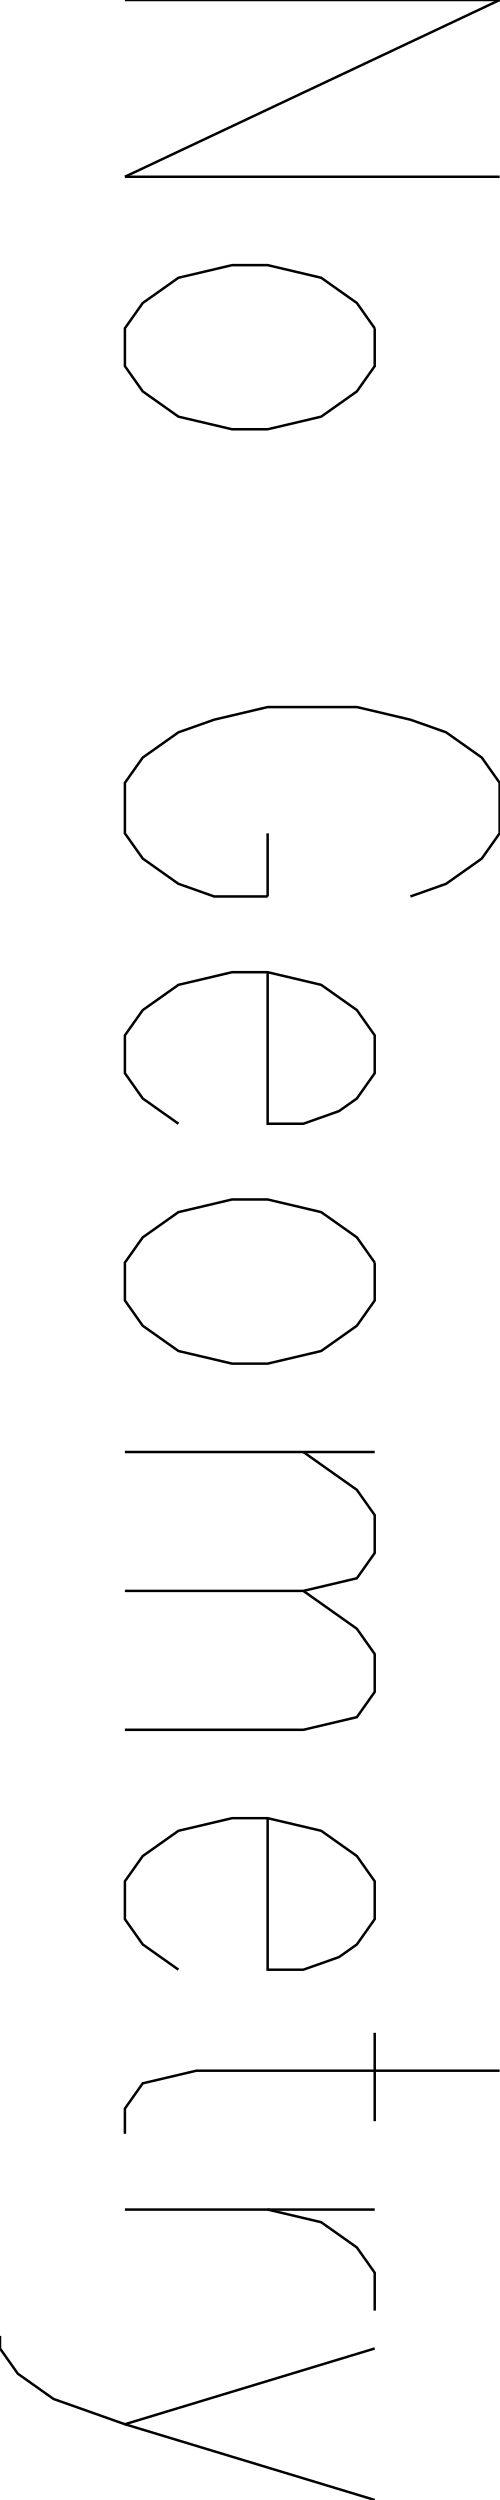
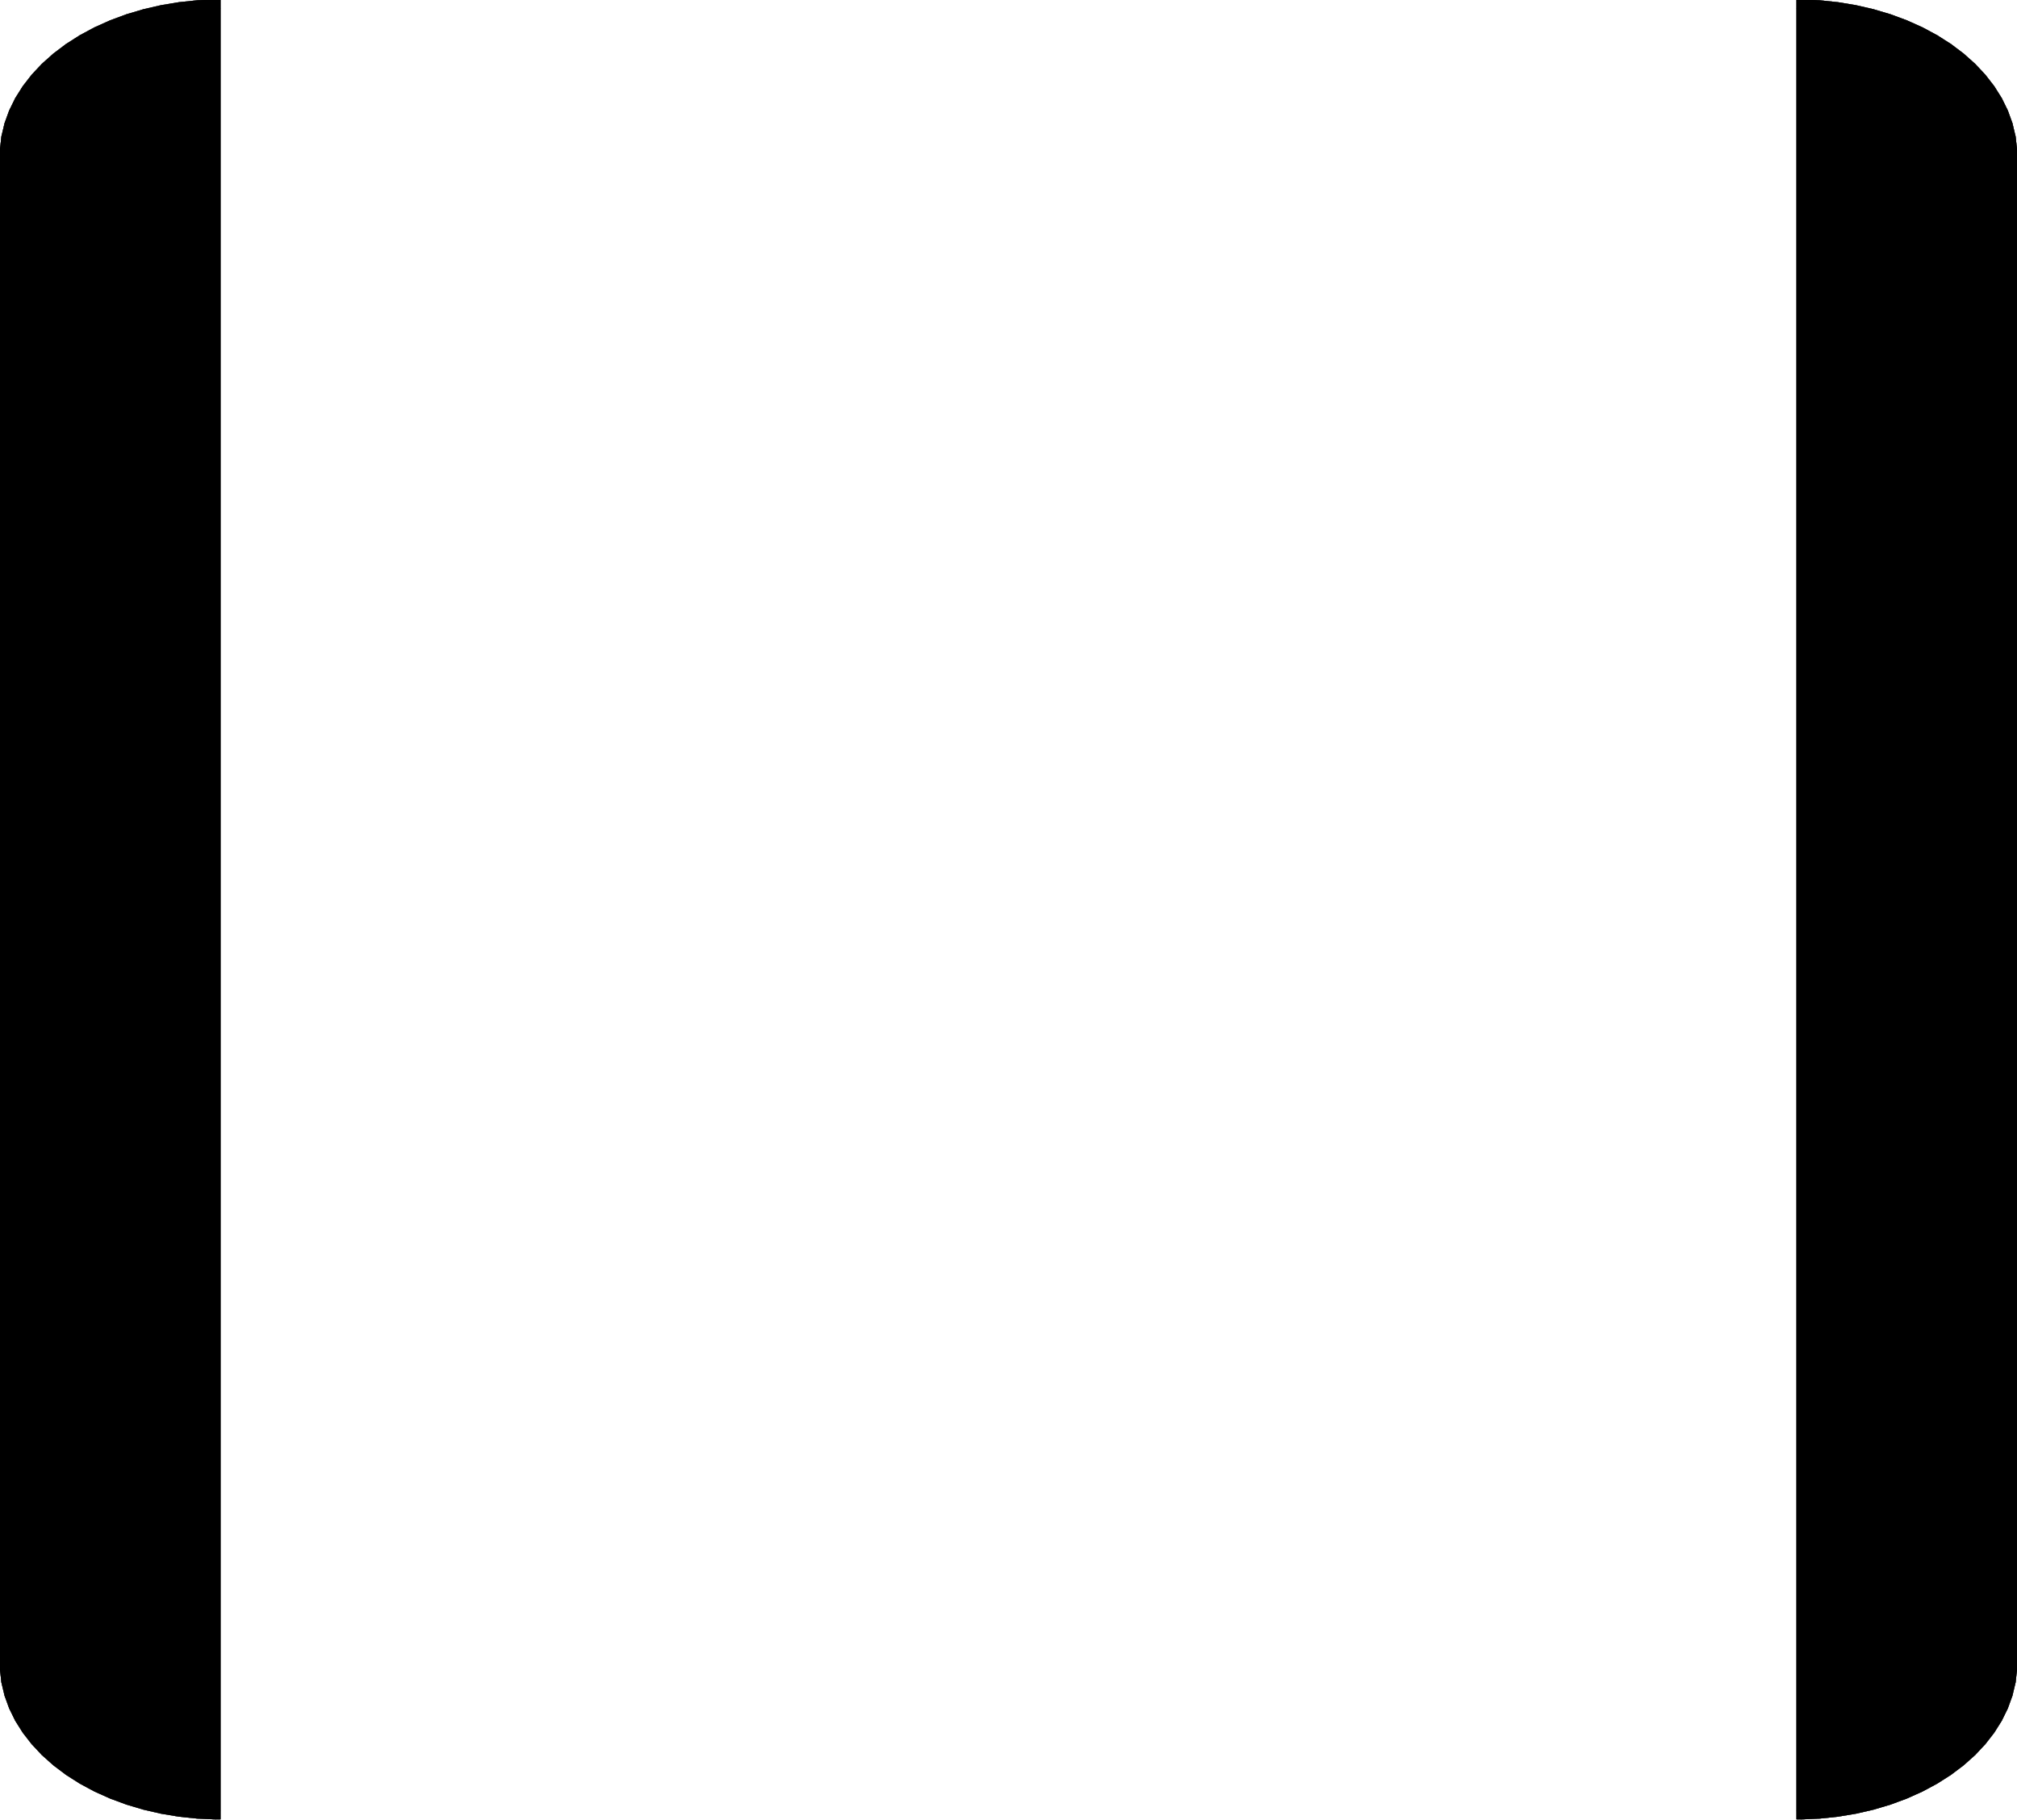
- <svg xmlns="http://www.w3.org/2000/svg" baseProfile="tiny" height="100.077mm" width="20mm" viewBox="-10 -50.038 20 100.077" version="1.1" stroke="black" stroke-width=".1" fill="none">
-   <path fill="none" stroke="#000000" d="M10 -50.038 L-5 -50.038" />
-   <path fill="none" stroke="#000000" d="M10 -50.038 L-5 -42.962" />
-   <path fill="none" stroke="#000000" d="M10 -42.962 L-5 -42.962" />
-   <path fill="none" stroke="#000000" d="" />
-   <path fill="none" stroke="#000000" d="M5 -36.897 L4.286 -37.908 L2.857 -38.919 L0.714 -39.424 L-0.714 -39.424 L-2.857 -38.919 L-4.286 -37.908 L-5 -36.897 L-5 -35.381 L-4.286 -34.37 L-2.857 -33.359 L-0.714 -32.854 L0.714 -32.854 L2.857 -33.359 L4.286 -34.37 L5 -35.381 L5 -36.897" />
-   <path fill="none" stroke="#000000" d="" />
-   <path fill="none" stroke="#000000" d="" />
-   <path fill="none" stroke="#000000" d="M6.429 -14.152 L7.857 -14.658 L9.286 -15.669 L10 -16.679 L10 -18.701 L9.286 -19.712 L7.857 -20.723 L6.429 -21.228 L4.286 -21.734 L0.714 -21.734 L-1.429 -21.228 L-2.857 -20.723 L-4.286 -19.712 L-5 -18.701 L-5 -16.679 L-4.286 -15.669 L-2.857 -14.658 L-1.429 -14.152 L0.714 -14.152" />
-   <path fill="none" stroke="#000000" d="M0.714 -16.679 L0.714 -14.152" />
-   <path fill="none" stroke="#000000" d="" />
-   <path fill="none" stroke="#000000" d="M0.714 -11.12 L0.714 -5.054 L2.143 -5.054 L3.571 -5.56 L4.286 -6.065 L5 -7.076 L5 -8.592 L4.286 -9.603 L2.857 -10.614 L0.714 -11.12 L-0.714 -11.12 L-2.857 -10.614 L-4.286 -9.603 L-5 -8.592 L-5 -7.076 L-4.286 -6.065 L-2.857 -5.054" />
-   <path fill="none" stroke="#000000" d="" />
-   <path fill="none" stroke="#000000" d="M5 0.505 L4.286 -0.505 L2.857 -1.516 L0.714 -2.022 L-0.714 -2.022 L-2.857 -1.516 L-4.286 -0.505 L-5 0.505 L-5 2.022 L-4.286 3.033 L-2.857 4.044 L-0.714 4.549 L0.714 4.549 L2.857 4.044 L4.286 3.033 L5 2.022 L5 0.505" />
-   <path fill="none" stroke="#000000" d="" />
-   <path fill="none" stroke="#000000" d="M5 8.087 L-5 8.087" />
-   <path fill="none" stroke="#000000" d="M2.143 8.087 L4.286 9.603 L5 10.614 L5 12.131 L4.286 13.141 L2.143 13.647 L-5 13.647" />
-   <path fill="none" stroke="#000000" d="M2.143 13.647 L4.286 15.163 L5 16.174 L5 17.69 L4.286 18.701 L2.143 19.207 L-5 19.207" />
-   <path fill="none" stroke="#000000" d="" />
-   <path fill="none" stroke="#000000" d="M0.714 22.745 L0.714 28.81 L2.143 28.81 L3.571 28.305 L4.286 27.799 L5 26.788 L5 25.272 L4.286 24.261 L2.857 23.25 L0.714 22.745 L-0.714 22.745 L-2.857 23.25 L-4.286 24.261 L-5 25.272 L-5 26.788 L-4.286 27.799 L-2.857 28.81" />
-   <path fill="none" stroke="#000000" d="" />
-   <path fill="none" stroke="#000000" d="M10 32.854 L-2.143 32.854 L-4.286 33.359 L-5 34.37 L-5 35.381" />
-   <path fill="none" stroke="#000000" d="M5 31.337 L5 34.875" />
-   <path fill="none" stroke="#000000" d="" />
-   <path fill="none" stroke="#000000" d="M5 38.413 L-5 38.413" />
-   <path fill="none" stroke="#000000" d="M0.714 38.413 L2.857 38.919 L4.286 39.93 L5 40.941 L5 42.457" />
-   <path fill="none" stroke="#000000" d="" />
-   <path fill="none" stroke="#000000" d="M5 43.973 L-5 47.006" />
-   <path fill="none" stroke="#000000" d="M5 50.038 L-5 47.006 L-7.857 45.995 L-9.286 44.984 L-10 43.973 L-10 43.468" />
-   <path fill="none" stroke="#000000" d="" />
+ <svg xmlns="http://www.w3.org/2000/svg" baseProfile="tiny" height="1443.469mm" width="1599.693mm" viewBox="-799.846 -721.535 1599.693 1443.469" version="1.1" stroke="black" stroke-width=".1" fill="none">
+   <path fill="#000000" stroke="#000000" d="M625 -721.88 L625 -714.814 L628.665 -714.868 L628.665 -721.934 z" />
+   <path fill="#000000" stroke="#000000" d="M625 714.414 L625 721.48 L625 -714.814 L625 -721.88 z" />
+   <path fill="#000000" stroke="#000000" d="M628.665 714.469 L628.665 721.535 L625 721.48 L625 714.414 z" />
+   <path fill="#000000" stroke="#000000" d="M643.292 713.817 L643.292 720.883 L628.665 721.535 L628.665 714.469 z" />
+   <path fill="#000000" stroke="#000000" d="M657.792 712.302 L657.792 719.368 L643.292 720.883 L643.292 713.817 z" />
+   <path fill="#000000" stroke="#000000" d="M672.061 709.934 L672.061 717 L657.792 719.368 L657.792 712.302 z" />
+   <path fill="#000000" stroke="#000000" d="M686 706.729 L686 713.795 L672.061 717 L672.061 709.934 z" />
+   <path fill="#000000" stroke="#000000" d="M699.511 702.71 L699.511 709.776 L686 713.795 L686 706.729 z" />
+   <path fill="#000000" stroke="#000000" d="M712.5 697.905 L712.5 704.971 L699.511 709.776 L699.511 702.71 z" />
+   <path fill="#000000" stroke="#000000" d="M724.875 692.348 L724.875 699.414 L712.5 704.971 L712.5 697.905 z" />
+   <path fill="#000000" stroke="#000000" d="M736.549 686.078 L736.549 693.144 L724.875 699.414 L724.875 692.348 z" />
+   <path fill="#000000" stroke="#000000" d="M747.441 679.138 L747.441 686.204 L736.549 693.144 L736.549 686.078 z" />
+   <path fill="#000000" stroke="#000000" d="M757.474 671.578 L757.474 678.644 L747.441 686.204 L747.441 679.138 z" />
+   <path fill="#000000" stroke="#000000" d="M766.578 663.45 L766.578 670.516 L757.474 678.644 L757.474 671.578 z" />
+   <path fill="#000000" stroke="#000000" d="M774.689 654.812 L774.689 661.878 L766.578 670.516 L766.578 663.45 z" />
+   <path fill="#000000" stroke="#000000" d="M781.75 645.724 L781.75 652.79 L774.689 661.878 L774.689 654.812 z" />
+   <path fill="#000000" stroke="#000000" d="M787.711 636.249 L787.711 643.315 L781.75 652.79 L781.75 645.724 z" />
+   <path fill="#000000" stroke="#000000" d="M792.531 626.455 L792.531 633.521 L787.711 643.315 L787.711 636.249 z" />
+   <path fill="#000000" stroke="#000000" d="M796.176 616.41 L796.176 623.475 L792.531 633.521 L792.531 626.455 z" />
+   <path fill="#000000" stroke="#000000" d="M798.62 606.184 L798.62 613.25 L796.176 623.475 L796.176 616.41 z" />
+   <path fill="#000000" stroke="#000000" d="M799.846 595.849 L799.846 602.915 L798.62 613.25 L798.62 606.184 z" />
+   <path fill="#000000" stroke="#000000" d="M799.846 -603.314 L799.846 -596.248 L799.846 602.915 L799.846 595.849 z" />
+   <path fill="#000000" stroke="#000000" d="M798.62 -613.649 L798.62 -606.583 L799.846 -596.248 L799.846 -603.314 z" />
+   <path fill="#000000" stroke="#000000" d="M796.176 -623.875 L796.176 -616.809 L798.62 -606.583 L798.62 -613.649 z" />
+   <path fill="#000000" stroke="#000000" d="M792.531 -633.92 L792.531 -626.854 L796.176 -616.809 L796.176 -623.875 z" />
+   <path fill="#000000" stroke="#000000" d="M787.711 -643.714 L787.711 -636.648 L792.531 -626.854 L792.531 -633.92 z" />
+   <path fill="#000000" stroke="#000000" d="M781.75 -653.189 L781.75 -646.123 L787.711 -636.648 L787.711 -643.714 z" />
+   <path fill="#000000" stroke="#000000" d="M774.689 -662.277 L774.689 -655.211 L781.75 -646.123 L781.75 -653.189 z" />
+   <path fill="#000000" stroke="#000000" d="M766.578 -670.916 L766.578 -663.85 L774.689 -655.211 L774.689 -662.277 z" />
+   <path fill="#000000" stroke="#000000" d="M757.474 -679.043 L757.474 -671.977 L766.578 -663.85 L766.578 -670.916 z" />
+   <path fill="#000000" stroke="#000000" d="M747.441 -686.604 L747.441 -679.538 L757.474 -671.977 L757.474 -679.043 z" />
+   <path fill="#000000" stroke="#000000" d="M736.549 -693.543 L736.549 -686.477 L747.441 -679.538 L747.441 -686.604 z" />
+   <path fill="#000000" stroke="#000000" d="M724.875 -699.814 L724.875 -692.748 L736.549 -686.477 L736.549 -693.543 z" />
+   <path fill="#000000" stroke="#000000" d="M712.5 -705.371 L712.5 -698.305 L724.875 -692.748 L724.875 -699.814 z" />
+   <path fill="#000000" stroke="#000000" d="M699.511 -710.176 L699.511 -703.11 L712.5 -698.305 L712.5 -705.371 z" />
+   <path fill="#000000" stroke="#000000" d="M686 -714.195 L686 -707.129 L699.511 -703.11 L699.511 -710.176 z" />
+   <path fill="#000000" stroke="#000000" d="M672.061 -717.399 L672.061 -710.333 L686 -707.129 L686 -714.195 z" />
+   <path fill="#000000" stroke="#000000" d="M657.792 -719.768 L657.792 -712.702 L672.061 -710.333 L672.061 -717.399 z" />
+   <path fill="#000000" stroke="#000000" d="M643.292 -721.283 L643.292 -714.217 L657.792 -712.702 L657.792 -719.768 z" />
+   <path fill="#000000" stroke="#000000" d="M628.665 -721.934 L628.665 -714.868 L643.292 -714.217 L643.292 -721.283 z" />
+   <path fill="#000000" stroke="#000000" d="M625 -721.88 L628.665 -721.934 L643.292 -721.283 L657.792 -719.768 L672.061 -717.399 L686 -714.195 L699.511 -710.176 L712.5 -705.371 L724.875 -699.814 L736.549 -693.543 L747.441 -686.604 L757.474 -679.043 L766.578 -670.916 L774.689 -662.277 L781.75 -653.189 L787.711 -643.714 L792.531 -633.92 L796.176 -623.875 L798.62 -613.649 L799.846 -603.314 L799.846 595.849 L798.62 606.184 L796.176 616.41 L792.531 626.455 L787.711 636.249 L781.75 645.724 L774.689 654.812 L766.578 663.45 L757.474 671.578 L747.441 679.138 L736.549 686.078 L724.875 692.348 L712.5 697.905 L699.511 702.71 L686 706.729 L672.061 709.934 L657.792 712.302 L643.292 713.817 L628.665 714.469 L625 714.414 z" />
+   <path fill="#000000" stroke="#000000" d="M625 -714.814 L625 721.48 L628.665 721.535 L643.292 720.883 L657.792 719.368 L672.061 717 L686 713.795 L699.511 709.776 L712.5 704.971 L724.875 699.414 L736.549 693.144 L747.441 686.204 L757.474 678.644 L766.578 670.516 L774.689 661.878 L781.75 652.79 L787.711 643.315 L792.531 633.521 L796.176 623.475 L798.62 613.25 L799.846 602.915 L799.846 -596.248 L798.62 -606.583 L796.176 -616.809 L792.531 -626.854 L787.711 -636.648 L781.75 -646.123 L774.689 -655.211 L766.578 -663.85 L757.474 -671.977 L747.441 -679.538 L736.549 -686.477 L724.875 -692.748 L712.5 -698.305 L699.511 -703.11 L686 -707.129 L672.061 -710.333 L657.792 -712.702 L643.292 -714.217 L628.665 -714.868 z" />
+   <path fill="#000000" stroke="#000000" d="M-625 714.414 L-625 721.48 L-628.665 721.535 L-628.665 714.469 z" />
+   <path fill="#000000" stroke="#000000" d="M-625 -721.88 L-625 -714.814 L-625 721.48 L-625 714.414 z" />
+   <path fill="#000000" stroke="#000000" d="M-628.665 -721.934 L-628.665 -714.868 L-625 -714.814 L-625 -721.88 z" />
+   <path fill="#000000" stroke="#000000" d="M-643.292 -721.283 L-643.292 -714.217 L-628.665 -714.868 L-628.665 -721.934 z" />
+   <path fill="#000000" stroke="#000000" d="M-657.792 -719.768 L-657.792 -712.702 L-643.292 -714.217 L-643.292 -721.283 z" />
+   <path fill="#000000" stroke="#000000" d="M-672.061 -717.399 L-672.061 -710.333 L-657.792 -712.702 L-657.792 -719.768 z" />
+   <path fill="#000000" stroke="#000000" d="M-686 -714.195 L-686 -707.129 L-672.061 -710.333 L-672.061 -717.399 z" />
+   <path fill="#000000" stroke="#000000" d="M-699.511 -710.176 L-699.511 -703.11 L-686 -707.129 L-686 -714.195 z" />
+   <path fill="#000000" stroke="#000000" d="M-712.5 -705.371 L-712.5 -698.305 L-699.511 -703.11 L-699.511 -710.176 z" />
+   <path fill="#000000" stroke="#000000" d="M-724.875 -699.814 L-724.875 -692.748 L-712.5 -698.305 L-712.5 -705.371 z" />
+   <path fill="#000000" stroke="#000000" d="M-736.549 -693.543 L-736.549 -686.477 L-724.875 -692.748 L-724.875 -699.814 z" />
+   <path fill="#000000" stroke="#000000" d="M-747.441 -686.604 L-747.441 -679.538 L-736.549 -686.477 L-736.549 -693.543 z" />
+   <path fill="#000000" stroke="#000000" d="M-757.474 -679.043 L-757.474 -671.977 L-747.441 -679.538 L-747.441 -686.604 z" />
+   <path fill="#000000" stroke="#000000" d="M-766.578 -670.916 L-766.578 -663.85 L-757.474 -671.977 L-757.474 -679.043 z" />
+   <path fill="#000000" stroke="#000000" d="M-774.689 -662.277 L-774.689 -655.211 L-766.578 -663.85 L-766.578 -670.916 z" />
+   <path fill="#000000" stroke="#000000" d="M-781.75 -653.189 L-781.75 -646.123 L-774.689 -655.211 L-774.689 -662.277 z" />
+   <path fill="#000000" stroke="#000000" d="M-787.711 -643.714 L-787.711 -636.648 L-781.75 -646.123 L-781.75 -653.189 z" />
+   <path fill="#000000" stroke="#000000" d="M-792.531 -633.92 L-792.531 -626.854 L-787.711 -636.648 L-787.711 -643.714 z" />
+   <path fill="#000000" stroke="#000000" d="M-796.176 -623.875 L-796.176 -616.809 L-792.531 -626.854 L-792.531 -633.92 z" />
+   <path fill="#000000" stroke="#000000" d="M-798.62 -613.649 L-798.62 -606.583 L-796.176 -616.809 L-796.176 -623.875 z" />
+   <path fill="#000000" stroke="#000000" d="M-799.846 -603.314 L-799.846 -596.248 L-798.62 -606.583 L-798.62 -613.649 z" />
+   <path fill="#000000" stroke="#000000" d="M-799.846 595.849 L-799.846 602.915 L-799.846 -596.248 L-799.846 -603.314 z" />
+   <path fill="#000000" stroke="#000000" d="M-798.62 606.184 L-798.62 613.25 L-799.846 602.915 L-799.846 595.849 z" />
+   <path fill="#000000" stroke="#000000" d="M-796.176 616.41 L-796.176 623.475 L-798.62 613.25 L-798.62 606.184 z" />
+   <path fill="#000000" stroke="#000000" d="M-792.531 626.455 L-792.531 633.521 L-796.176 623.475 L-796.176 616.41 z" />
+   <path fill="#000000" stroke="#000000" d="M-787.711 636.249 L-787.711 643.315 L-792.531 633.521 L-792.531 626.455 z" />
+   <path fill="#000000" stroke="#000000" d="M-781.75 645.724 L-781.75 652.79 L-787.711 643.315 L-787.711 636.249 z" />
+   <path fill="#000000" stroke="#000000" d="M-774.689 654.812 L-774.689 661.878 L-781.75 652.79 L-781.75 645.724 z" />
+   <path fill="#000000" stroke="#000000" d="M-766.578 663.45 L-766.578 670.516 L-774.689 661.878 L-774.689 654.812 z" />
+   <path fill="#000000" stroke="#000000" d="M-757.474 671.578 L-757.474 678.644 L-766.578 670.516 L-766.578 663.45 z" />
+   <path fill="#000000" stroke="#000000" d="M-747.441 679.138 L-747.441 686.204 L-757.474 678.644 L-757.474 671.578 z" />
+   <path fill="#000000" stroke="#000000" d="M-736.549 686.078 L-736.549 693.144 L-747.441 686.204 L-747.441 679.138 z" />
+   <path fill="#000000" stroke="#000000" d="M-724.875 692.348 L-724.875 699.414 L-736.549 693.144 L-736.549 686.078 z" />
+   <path fill="#000000" stroke="#000000" d="M-712.5 697.905 L-712.5 704.971 L-724.875 699.414 L-724.875 692.348 z" />
+   <path fill="#000000" stroke="#000000" d="M-699.511 702.71 L-699.511 709.776 L-712.5 704.971 L-712.5 697.905 z" />
+   <path fill="#000000" stroke="#000000" d="M-686 706.729 L-686 713.795 L-699.511 709.776 L-699.511 702.71 z" />
+   <path fill="#000000" stroke="#000000" d="M-672.061 709.934 L-672.061 717 L-686 713.795 L-686 706.729 z" />
+   <path fill="#000000" stroke="#000000" d="M-657.792 712.302 L-657.792 719.368 L-672.061 717 L-672.061 709.934 z" />
+   <path fill="#000000" stroke="#000000" d="M-643.292 713.817 L-643.292 720.883 L-657.792 719.368 L-657.792 712.302 z" />
+   <path fill="#000000" stroke="#000000" d="M-628.665 714.469 L-628.665 721.535 L-643.292 720.883 L-643.292 713.817 z" />
+   <path fill="#000000" stroke="#000000" d="M-625 714.414 L-628.665 714.469 L-643.292 713.817 L-657.792 712.302 L-672.061 709.934 L-686 706.729 L-699.511 702.71 L-712.5 697.905 L-724.875 692.348 L-736.549 686.078 L-747.441 679.138 L-757.474 671.578 L-766.578 663.45 L-774.689 654.812 L-781.75 645.724 L-787.711 636.249 L-792.531 626.455 L-796.176 616.41 L-798.62 606.184 L-799.846 595.849 L-799.846 -603.314 L-798.62 -613.649 L-796.176 -623.875 L-792.531 -633.92 L-787.711 -643.714 L-781.75 -653.189 L-774.689 -662.277 L-766.578 -670.916 L-757.474 -679.043 L-747.441 -686.604 L-736.549 -693.543 L-724.875 -699.814 L-712.5 -705.371 L-699.511 -710.176 L-686 -714.195 L-672.061 -717.399 L-657.792 -719.768 L-643.292 -721.283 L-628.665 -721.934 L-625 -721.88 z" />
+   <path fill="#000000" stroke="#000000" d="M-625 721.48 L-625 -714.814 L-628.665 -714.868 L-643.292 -714.217 L-657.792 -712.702 L-672.061 -710.333 L-686 -707.129 L-699.511 -703.11 L-712.5 -698.305 L-724.875 -692.748 L-736.549 -686.477 L-747.441 -679.538 L-757.474 -671.977 L-766.578 -663.85 L-774.689 -655.211 L-781.75 -646.123 L-787.711 -636.648 L-792.531 -626.854 L-796.176 -616.809 L-798.62 -606.583 L-799.846 -596.248 L-799.846 602.915 L-798.62 613.25 L-796.176 623.475 L-792.531 633.521 L-787.711 643.315 L-781.75 652.79 L-774.689 661.878 L-766.578 670.516 L-757.474 678.644 L-747.441 686.204 L-736.549 693.144 L-724.875 699.414 L-712.5 704.971 L-699.511 709.776 L-686 713.795 L-672.061 717 L-657.792 719.368 L-643.292 720.883 L-628.665 721.535 z" />
</svg>
